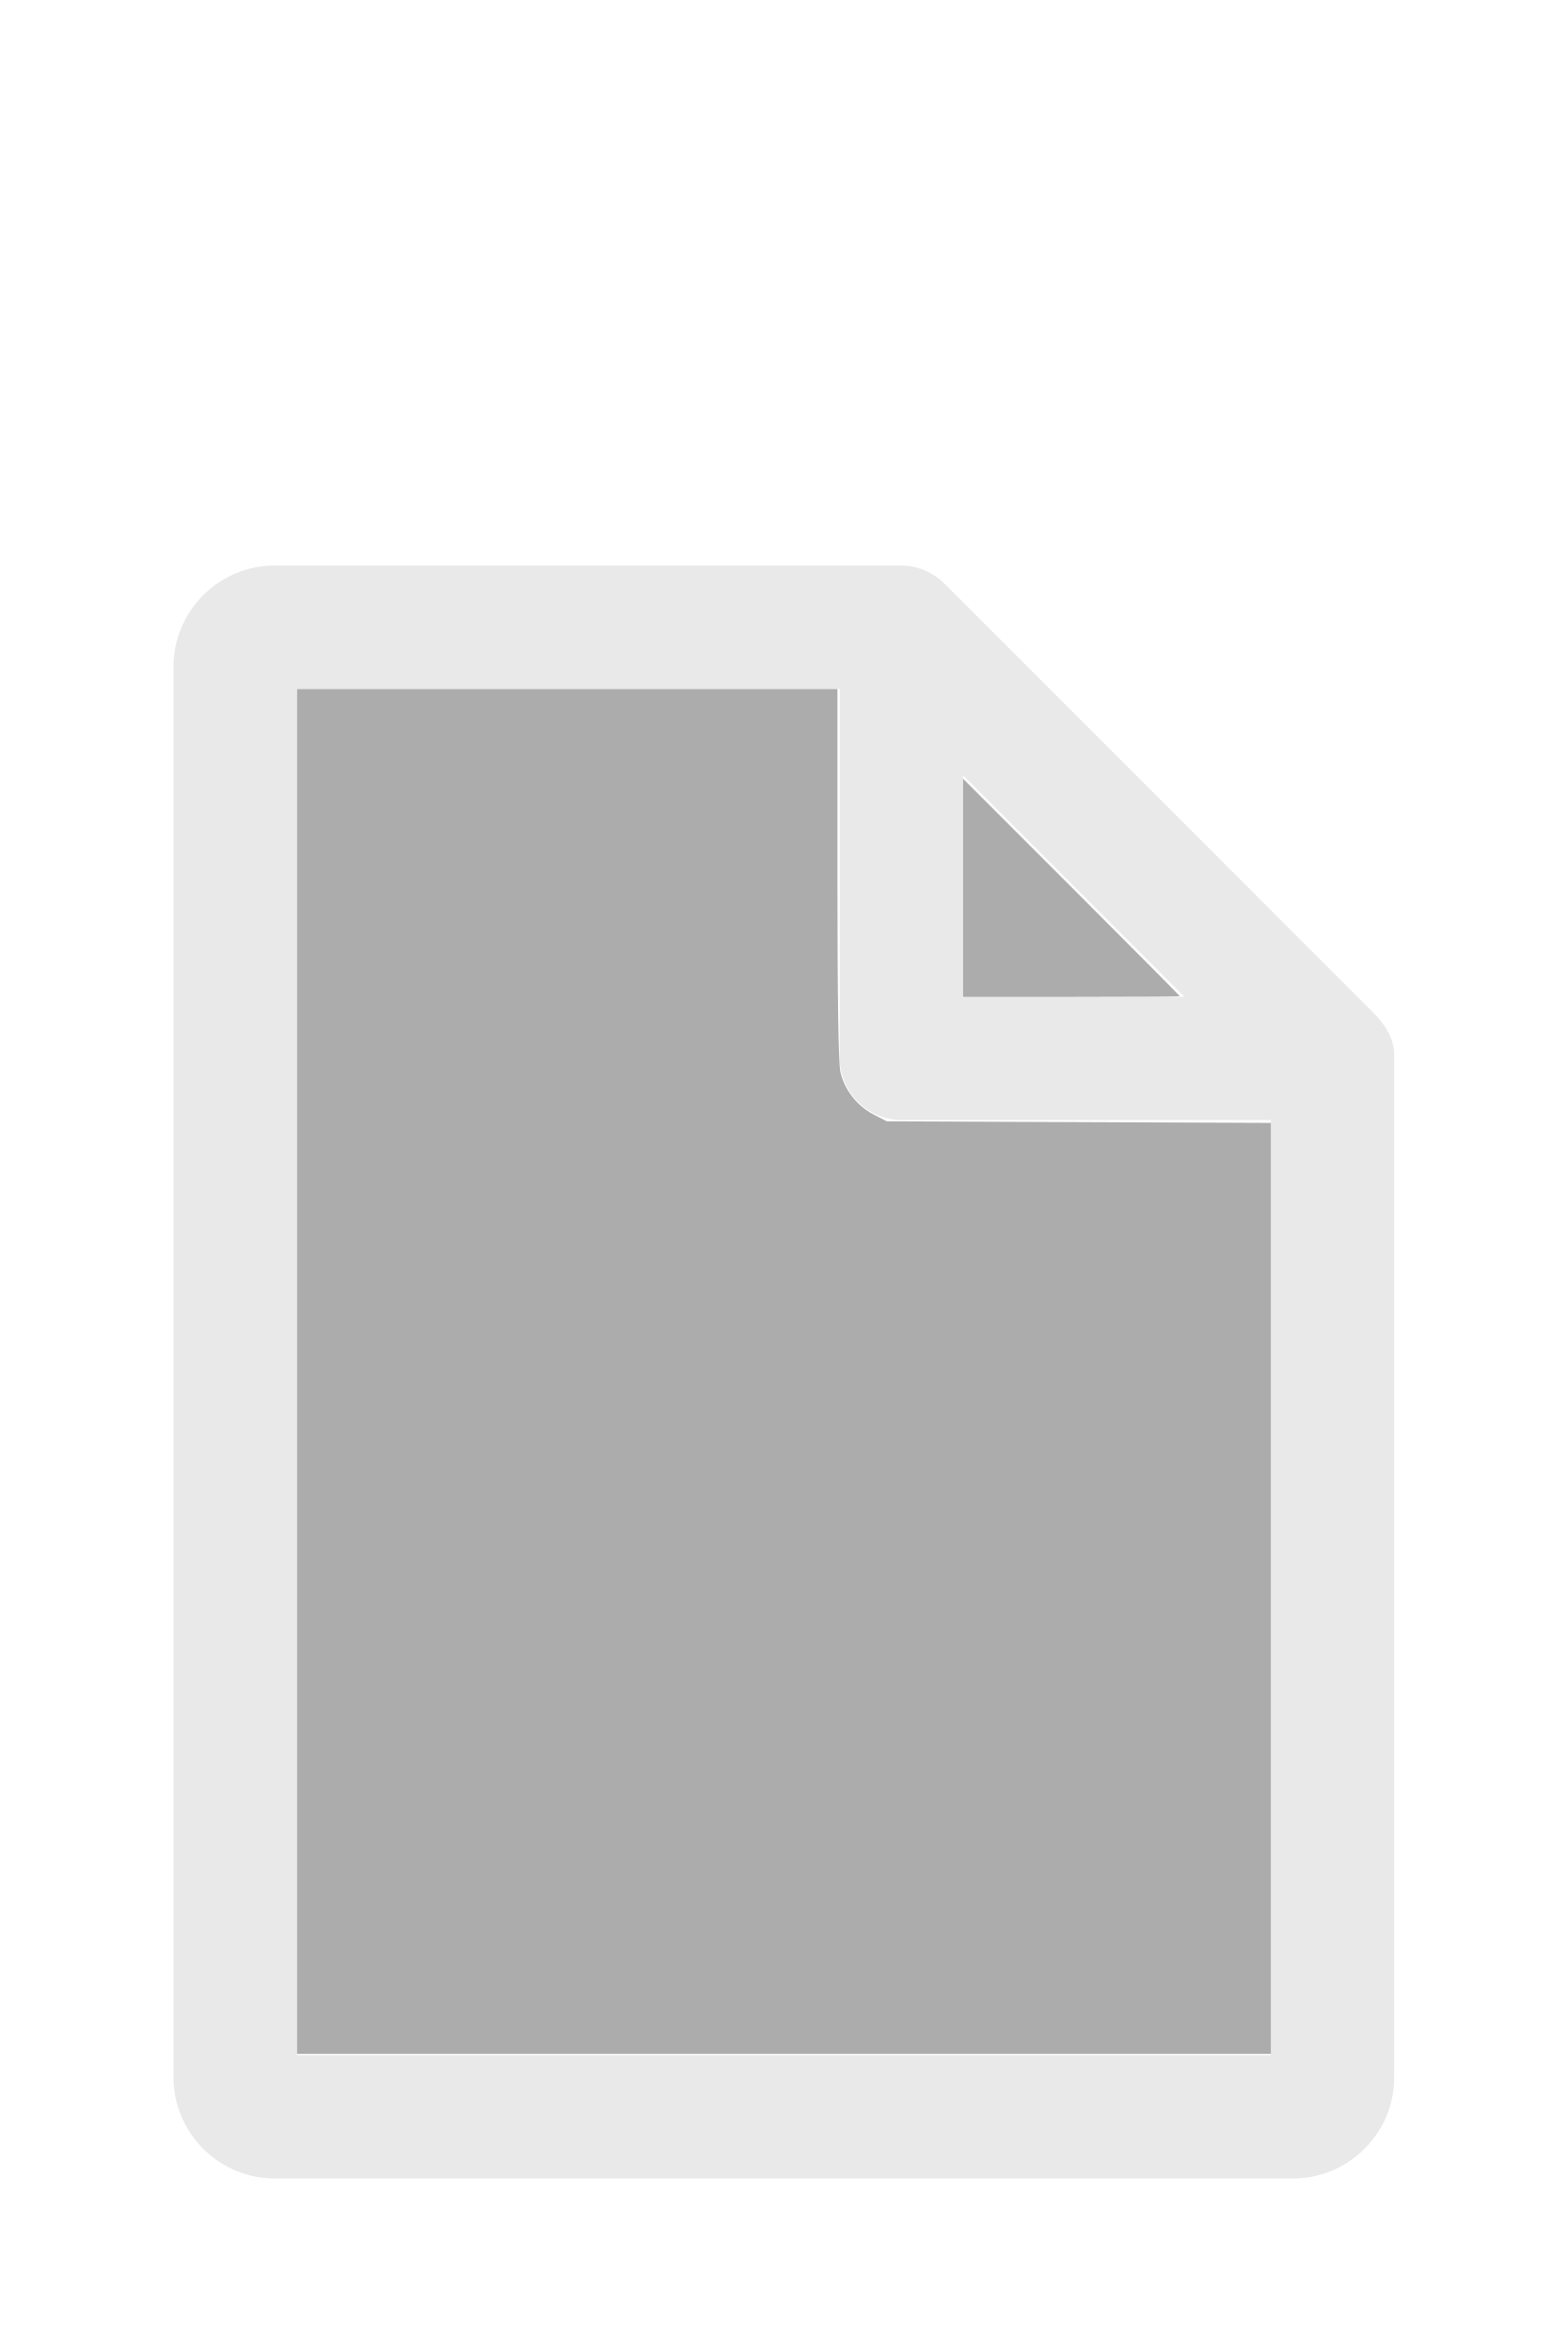
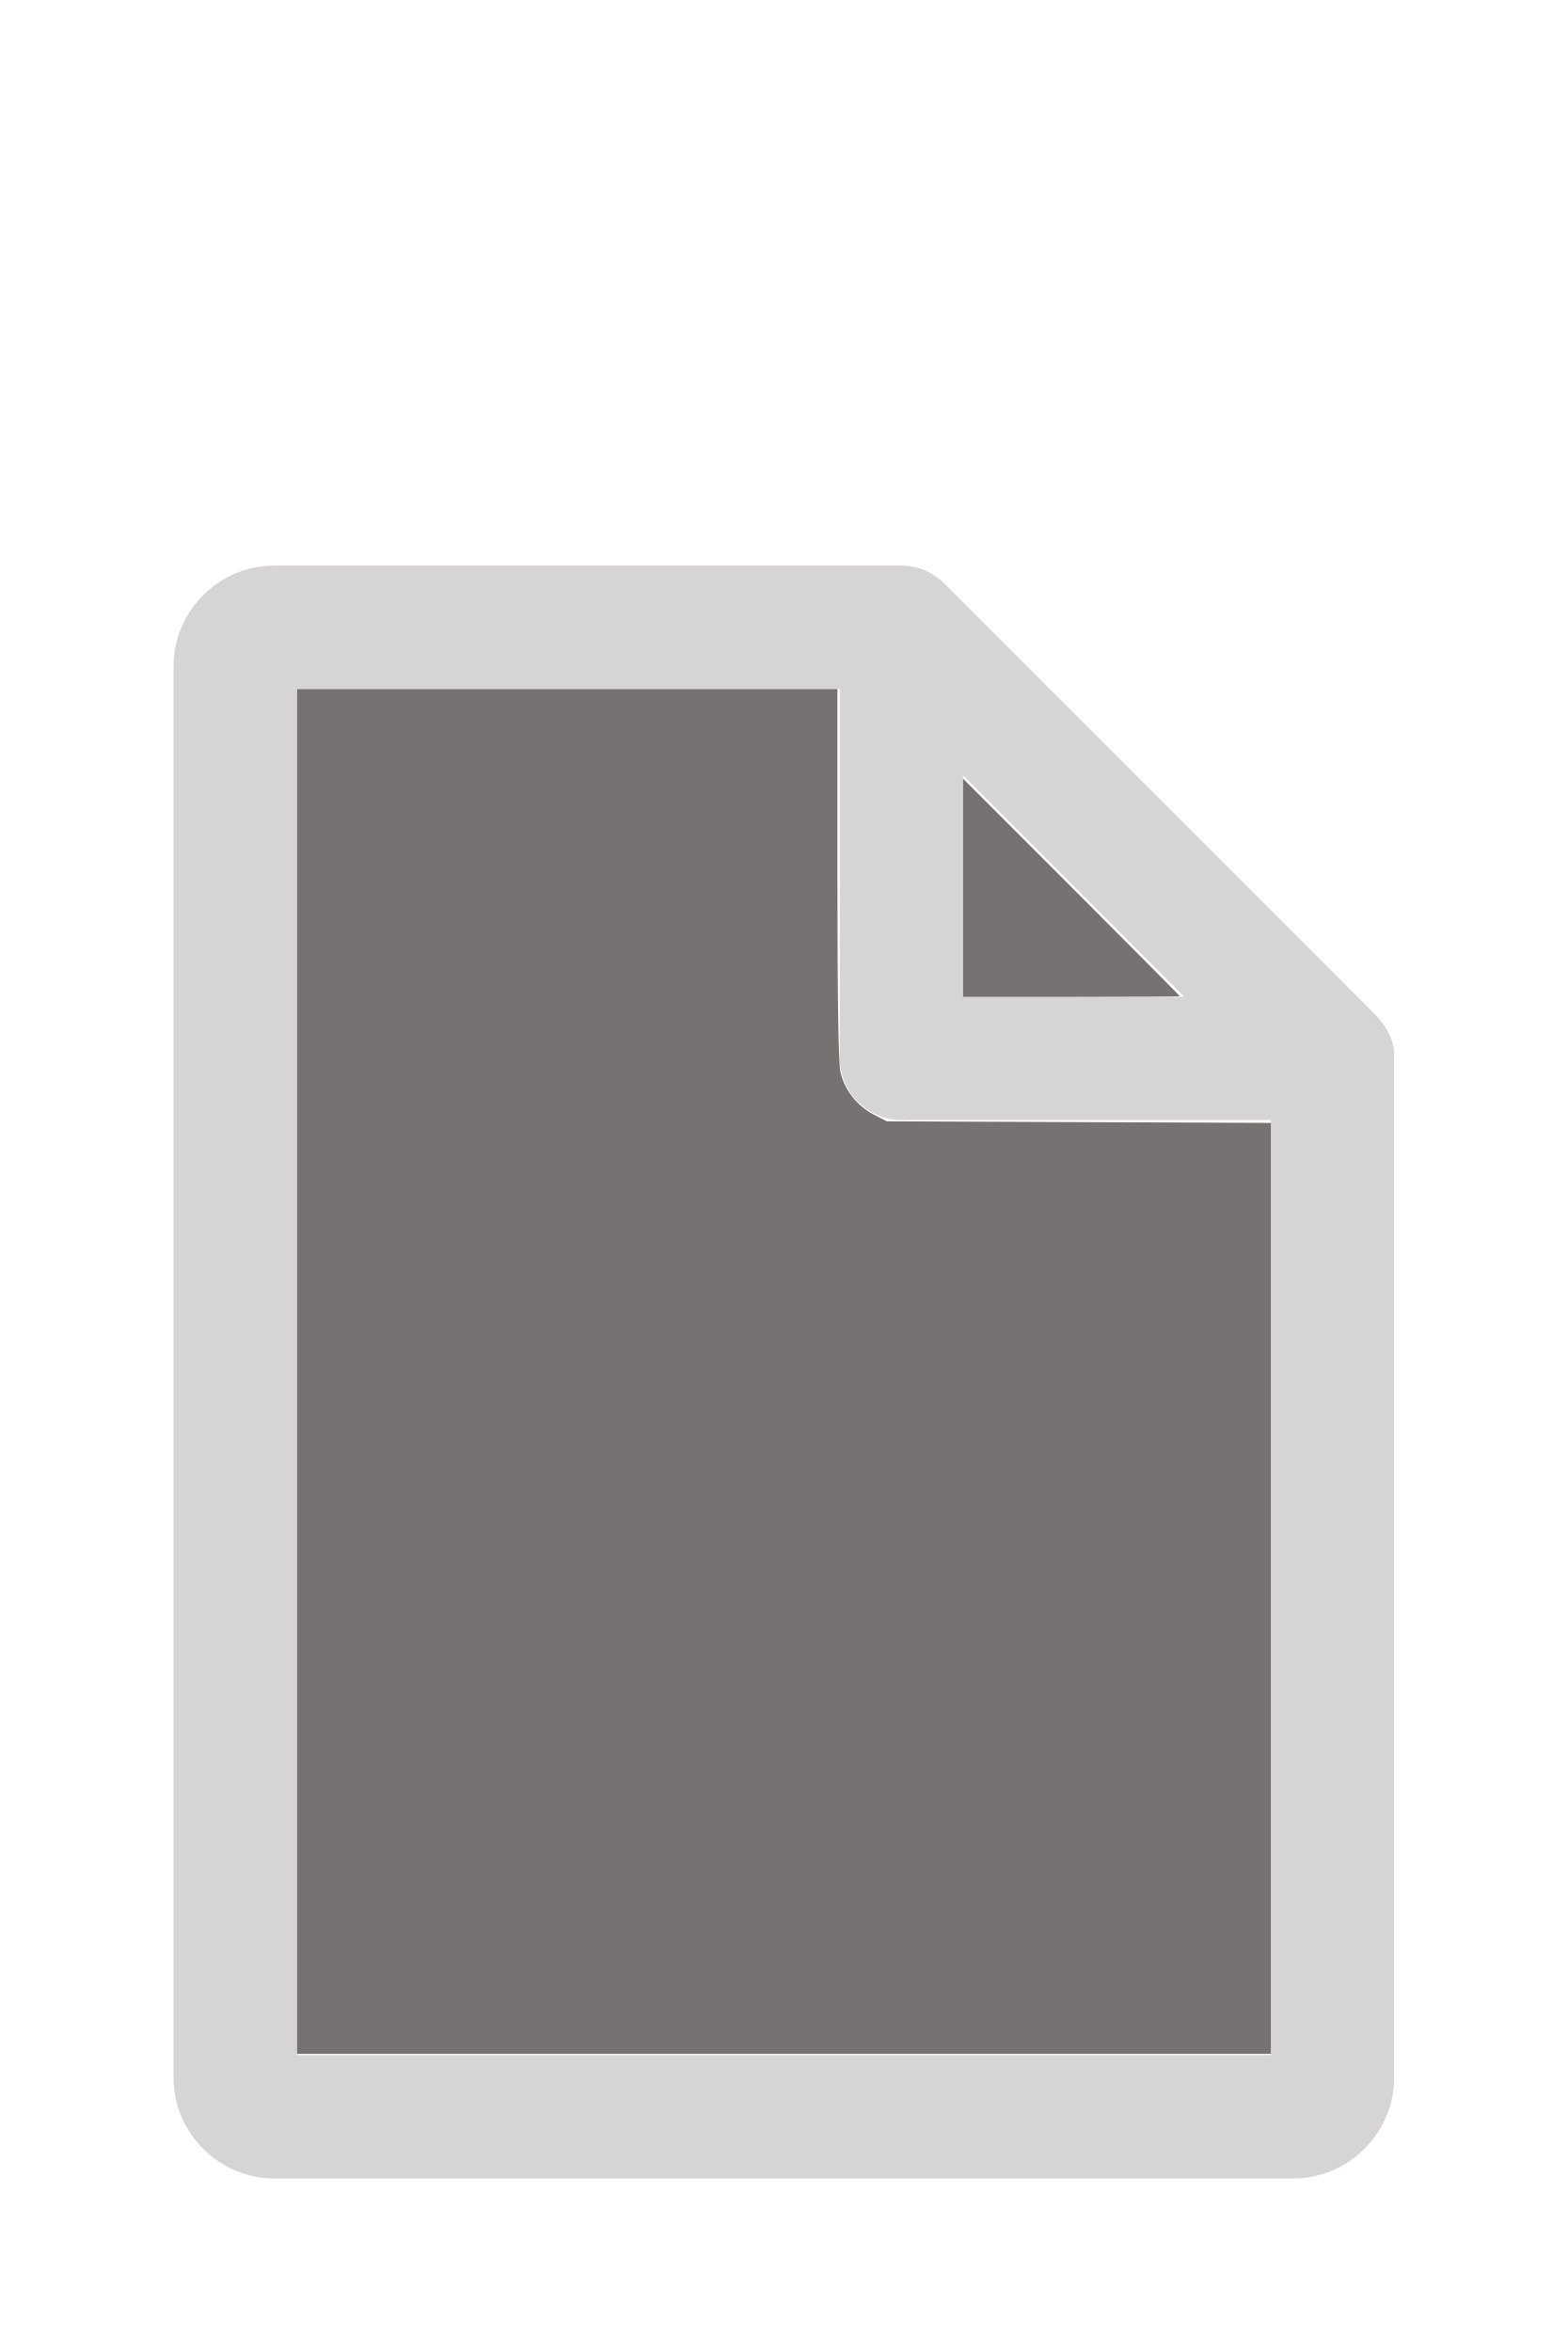
<svg xmlns="http://www.w3.org/2000/svg" version="1.1" width="16" height="24" viewBox="0 0 80 60" id="doc" xml:space="preserve">
-   <g style="fill:#E9E9E9">
+   <g style="fill:#D6D4D4">
    <path d="m 14,-1.145 c -2.824,0 -5.145,2.32 -5.145,5.145 v 72 c 0,2.824 2.32,5.145 5.145,5.145 h 52 c 2.824,0 5.145,-2.32 5.145,-5.145 V 23.699 a 1.145,1.145 0 0 0 -0.016,-0.188 C 70.978,22.605 70.406,21.99 70.008,21.592 L 48.209,-0.209 C 47.606,-0.812 46.805,-1.145 46,-1.145 Z m 1.145,6.289 H 42.855 V 24 c 0,1.724 1.42,3.145 3.145,3.145 H 64.855 V 74.855 H 15.145 Z m 34,4.418 L 60.438,20.855 H 49.145 Z" />
  </g>
-   <g style="fill:#ACACAC;stroke-width:0">
+   <g style="fill:#777272;stroke-width:0">
    <path d="M 3.031,13.993 V 7.031 h 2.758 2.758 v 1.883 c 0,1.258 0.01,1.929 0.03,2.022 0.039,0.181 0.169,0.348 0.338,0.436 l 0.136,0.07 1.96,0.008 1.96,0.008 v 4.75 4.75 H 8 3.031 Z" transform="matrix(5,0,0,5,0,-30)" />
    <path d="M 9.829,9.058 V 7.946 l 1.106,1.106 c 0.608,0.608 1.106,1.109 1.106,1.113 0,0.004 -0.498,0.007 -1.106,0.007 H 9.829 Z" transform="matrix(5,0,0,5,0,-30)" />
  </g>
</svg>
